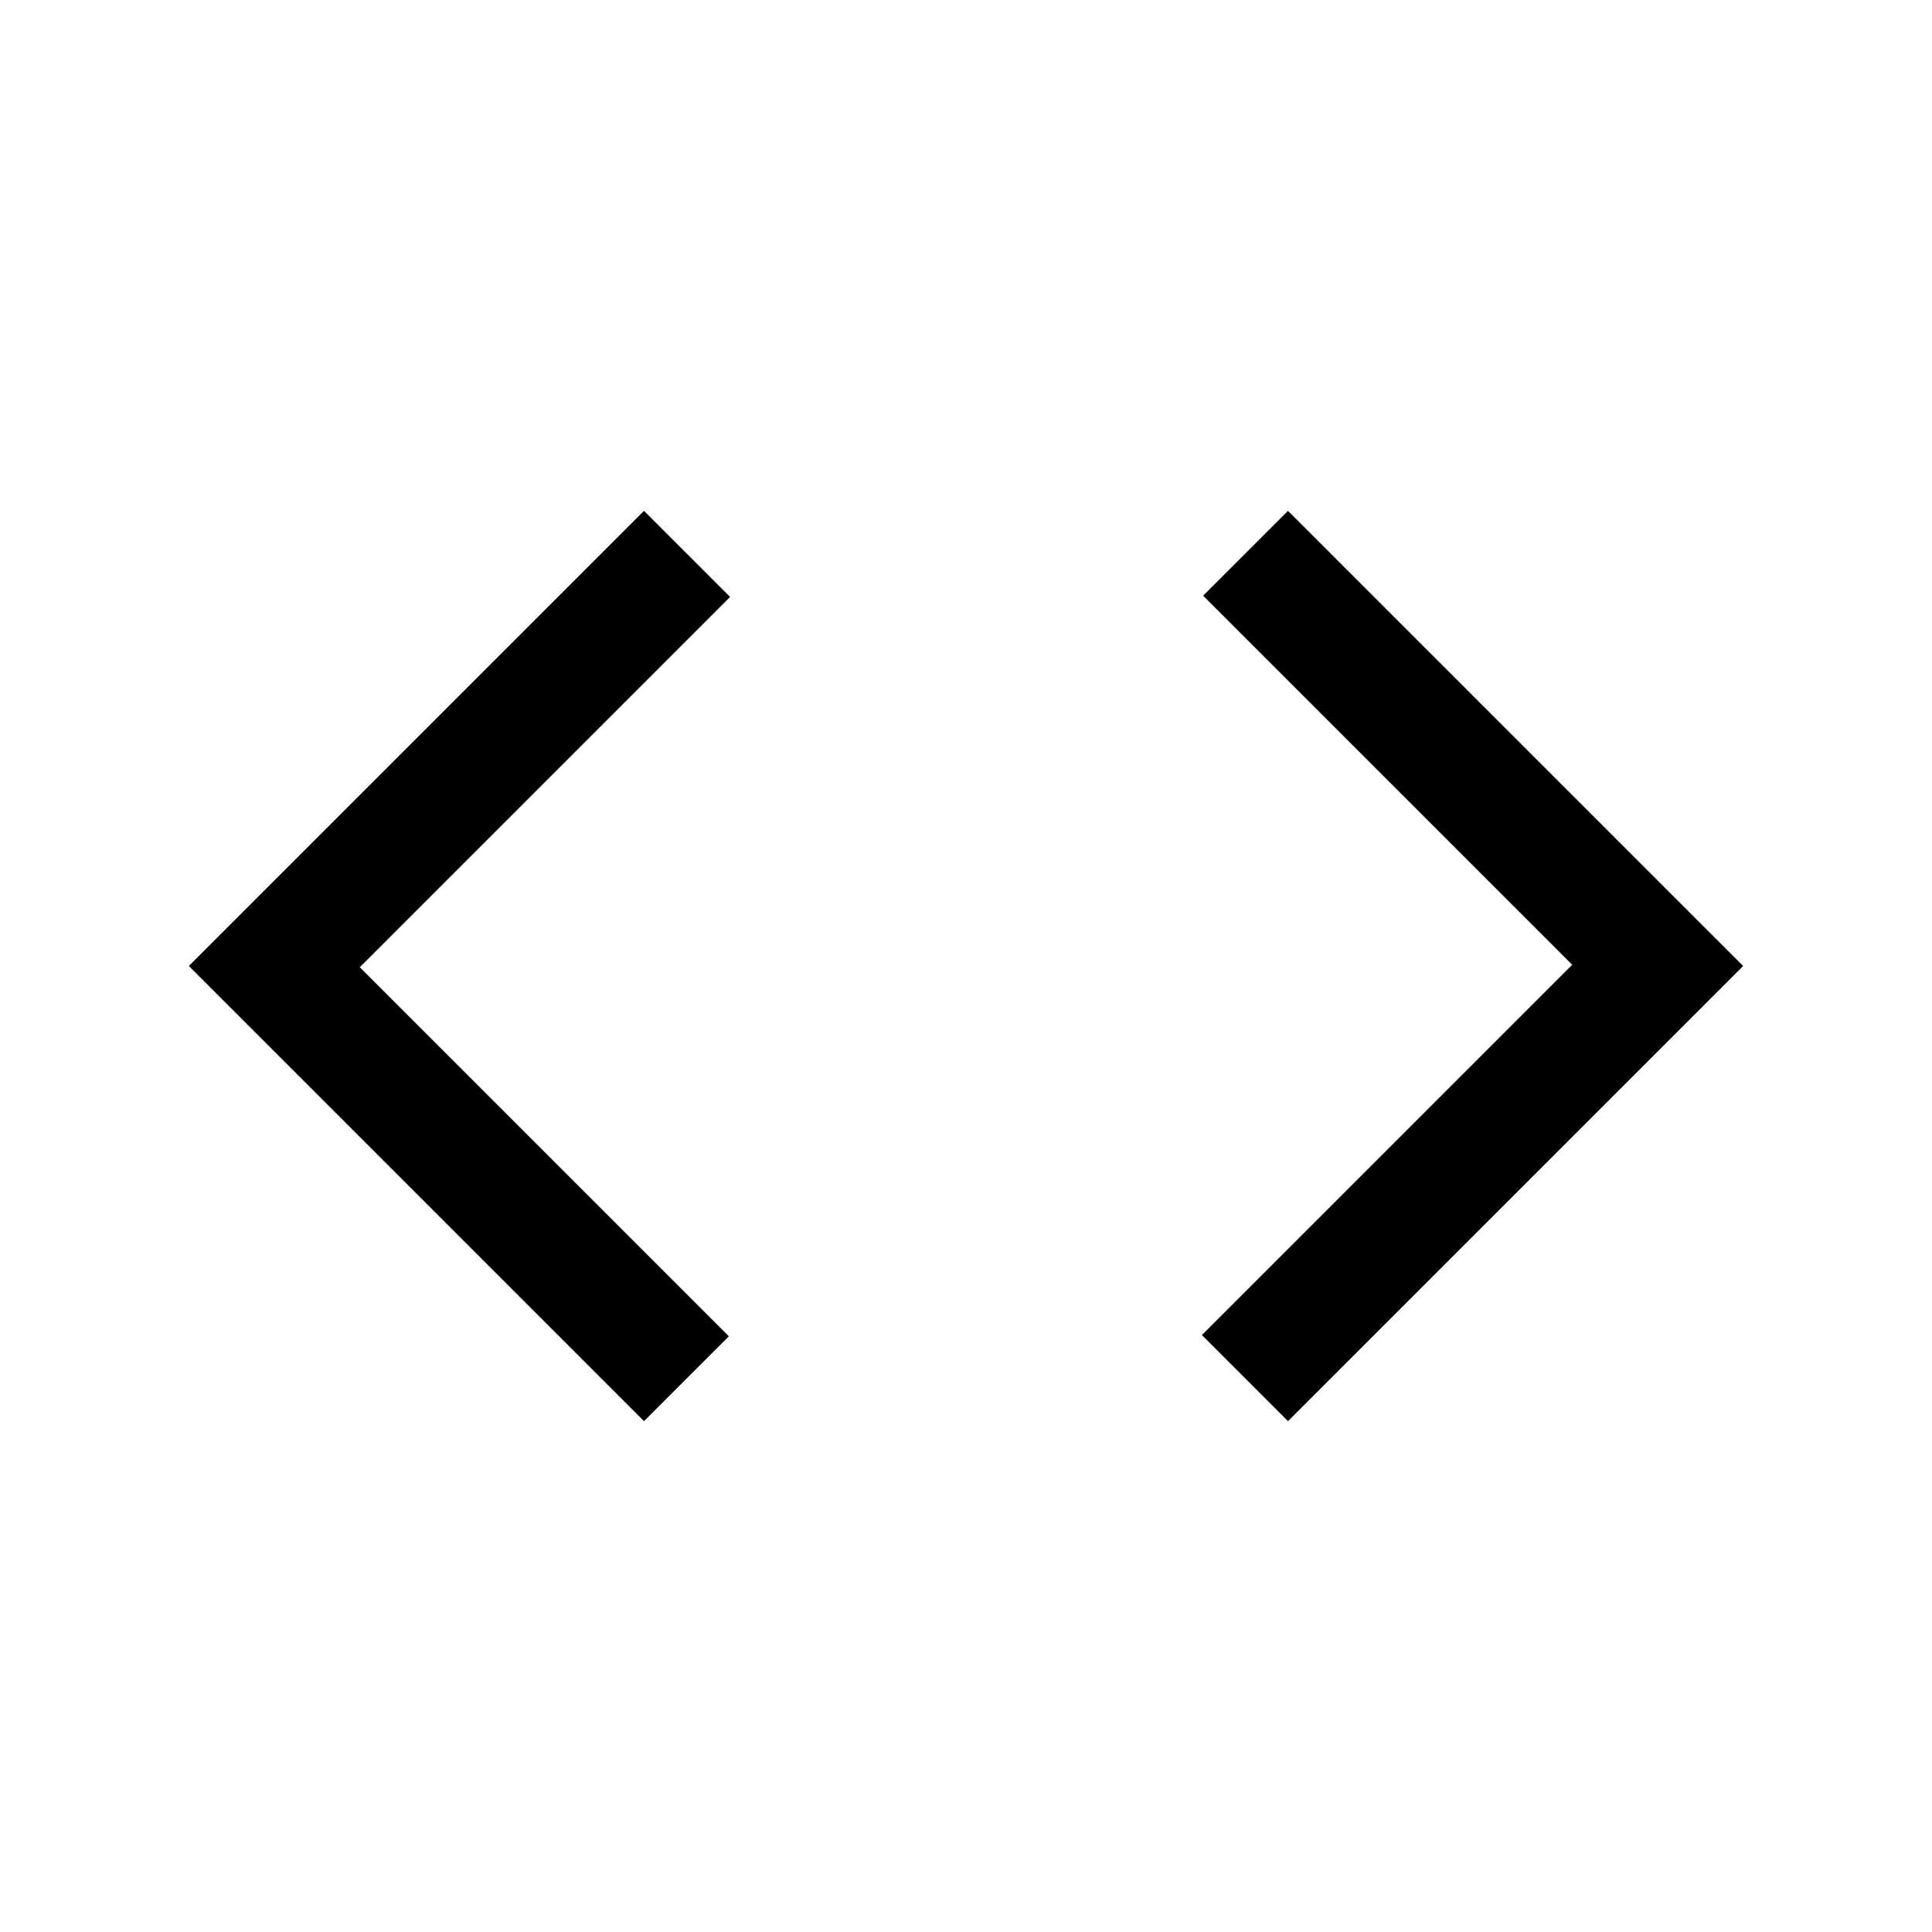
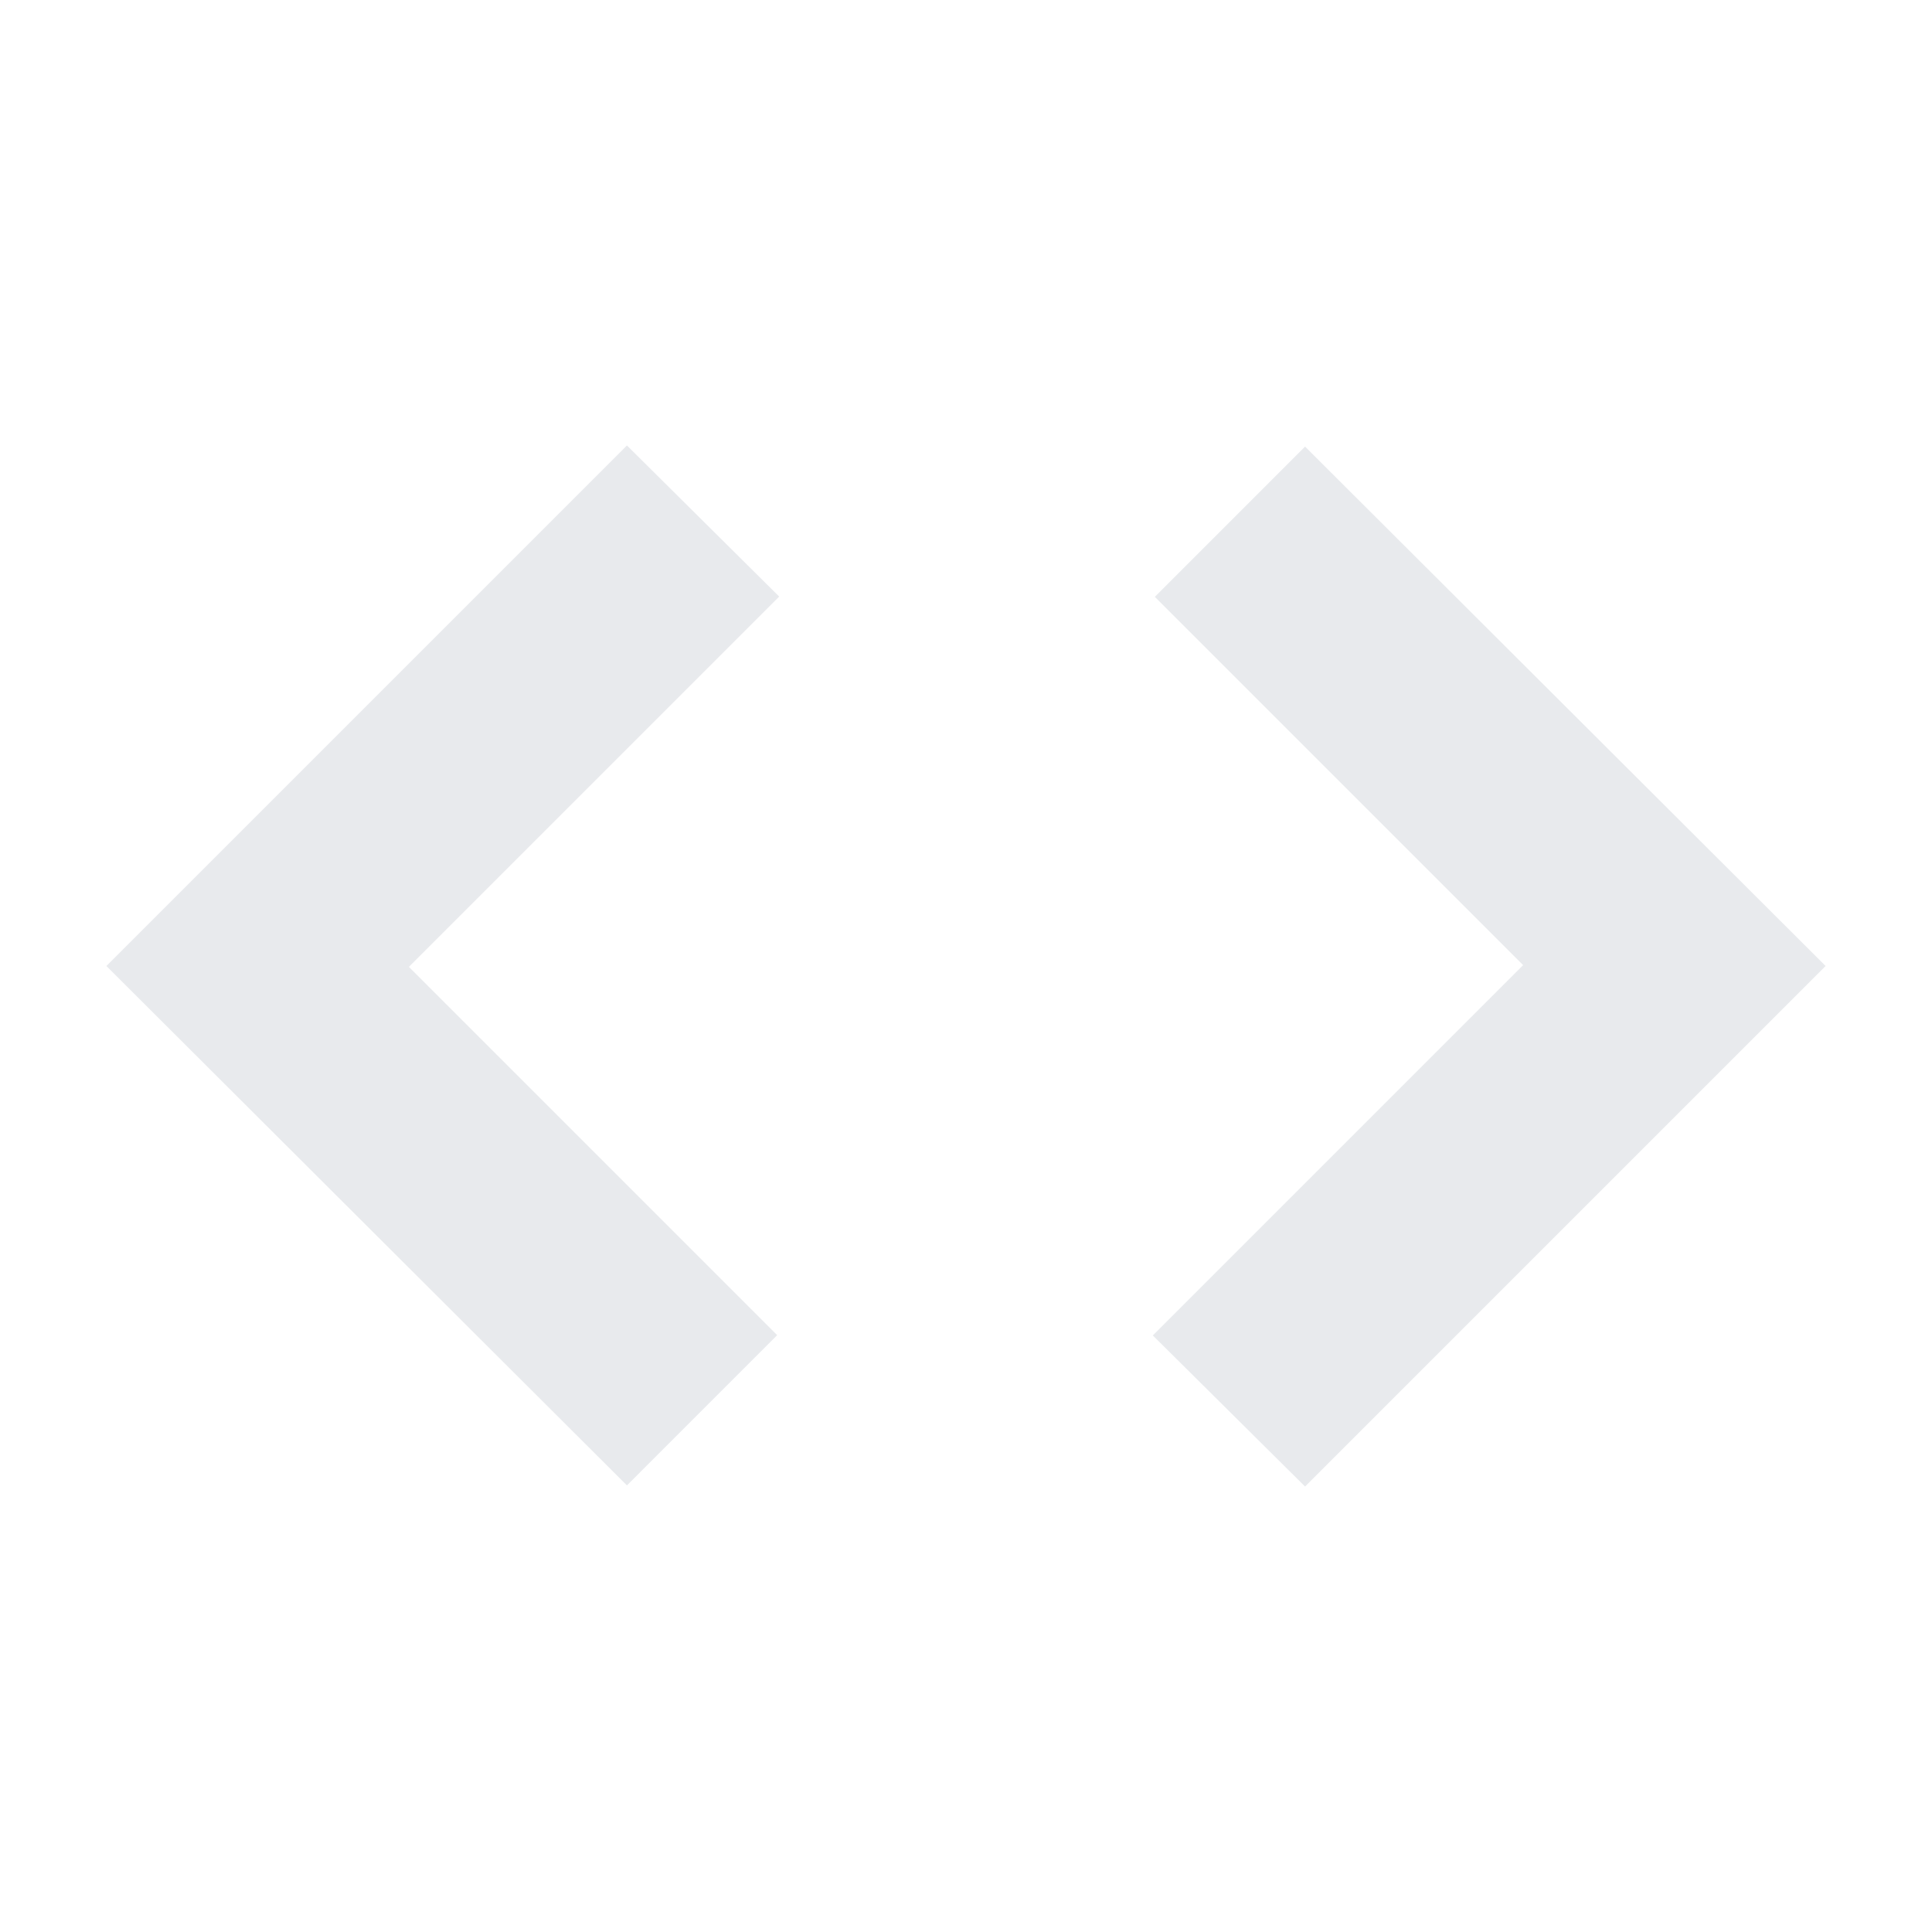
- <svg xmlns="http://www.w3.org/2000/svg" height="24" viewBox="0 -960 960 960" width="24">
-   <path d="M320-253.847 93.847-480 320-706.153l42.768 42.768-184 184L362.153-296 320-253.847Zm320 0-42.768-42.768 184-184L597.847-664 640-706.153 866.153-480 640-253.847Z" />
+ <svg xmlns="http://www.w3.org/2000/svg" height="24px" viewBox="0 -960 960 960" width="24px" fill="#e8eaed">
+   <path d="M311.52-221.91 52.87-480l258.65-258.65 75.65 75.08-184 184 183 183-74.65 74.66Zm336.96.56-75.65-75.08 184-184-183-183 74.65-74.66L907.13-480 648.48-221.35Z" />
</svg>
